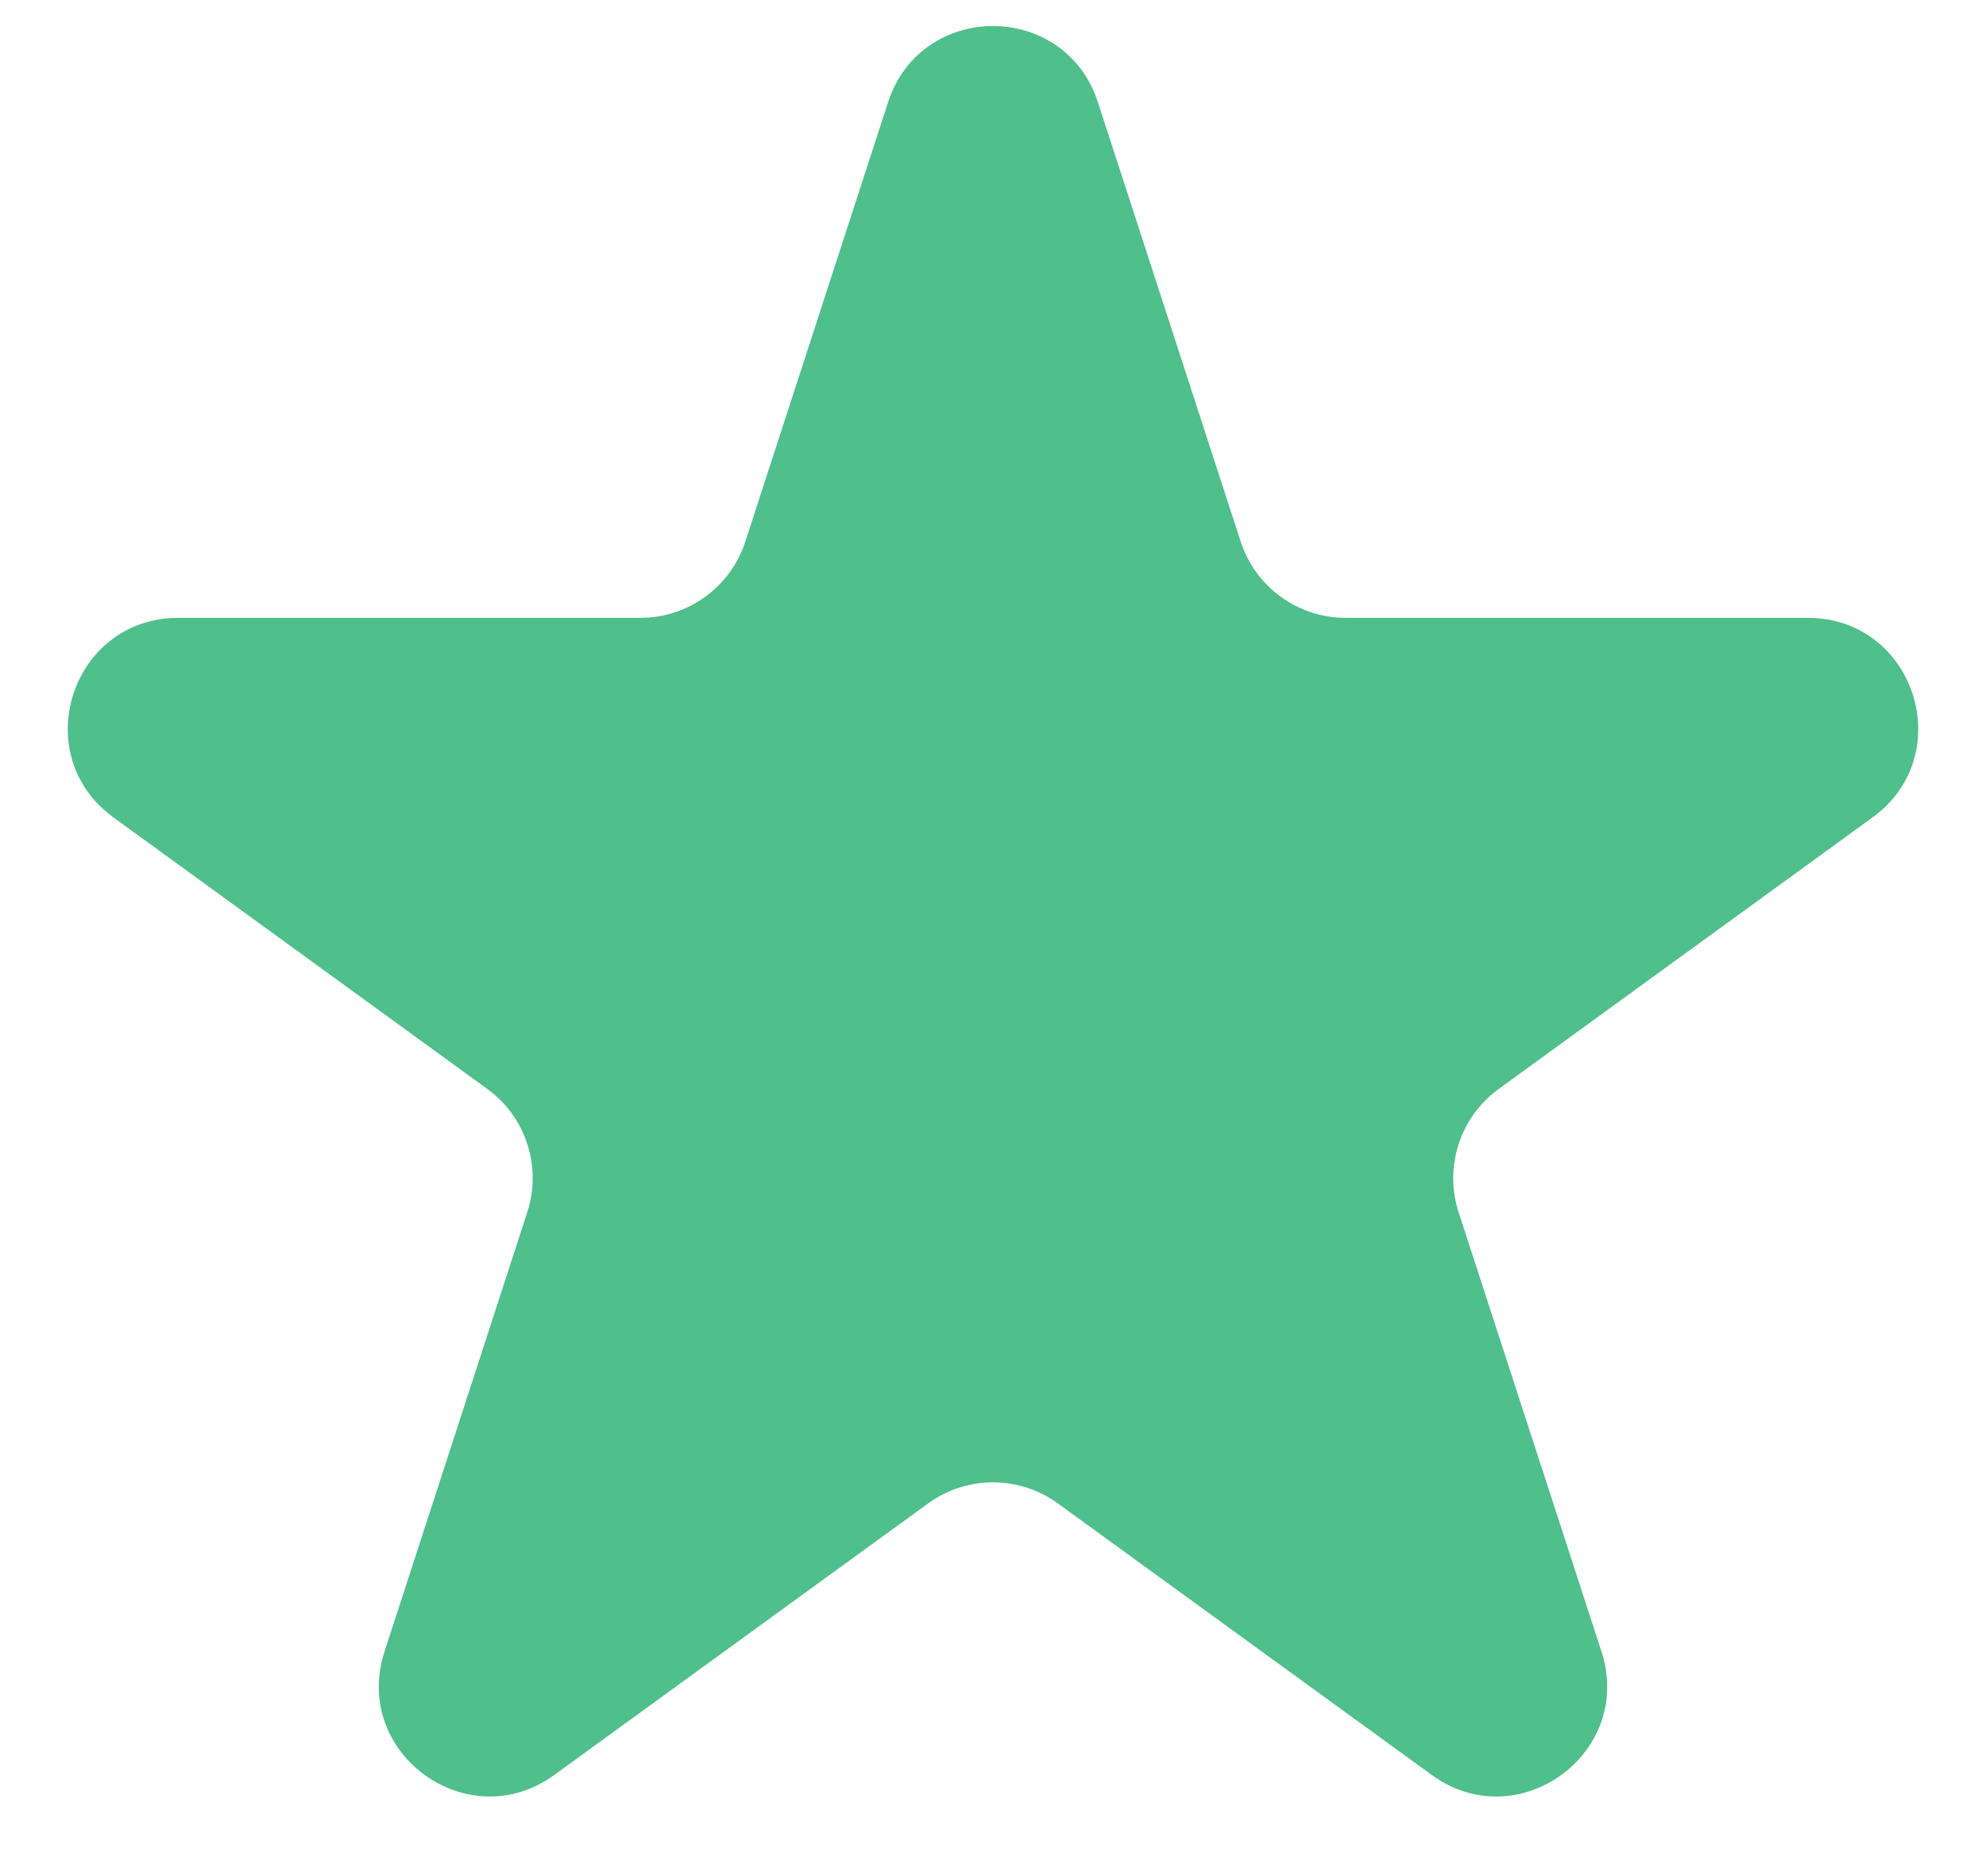
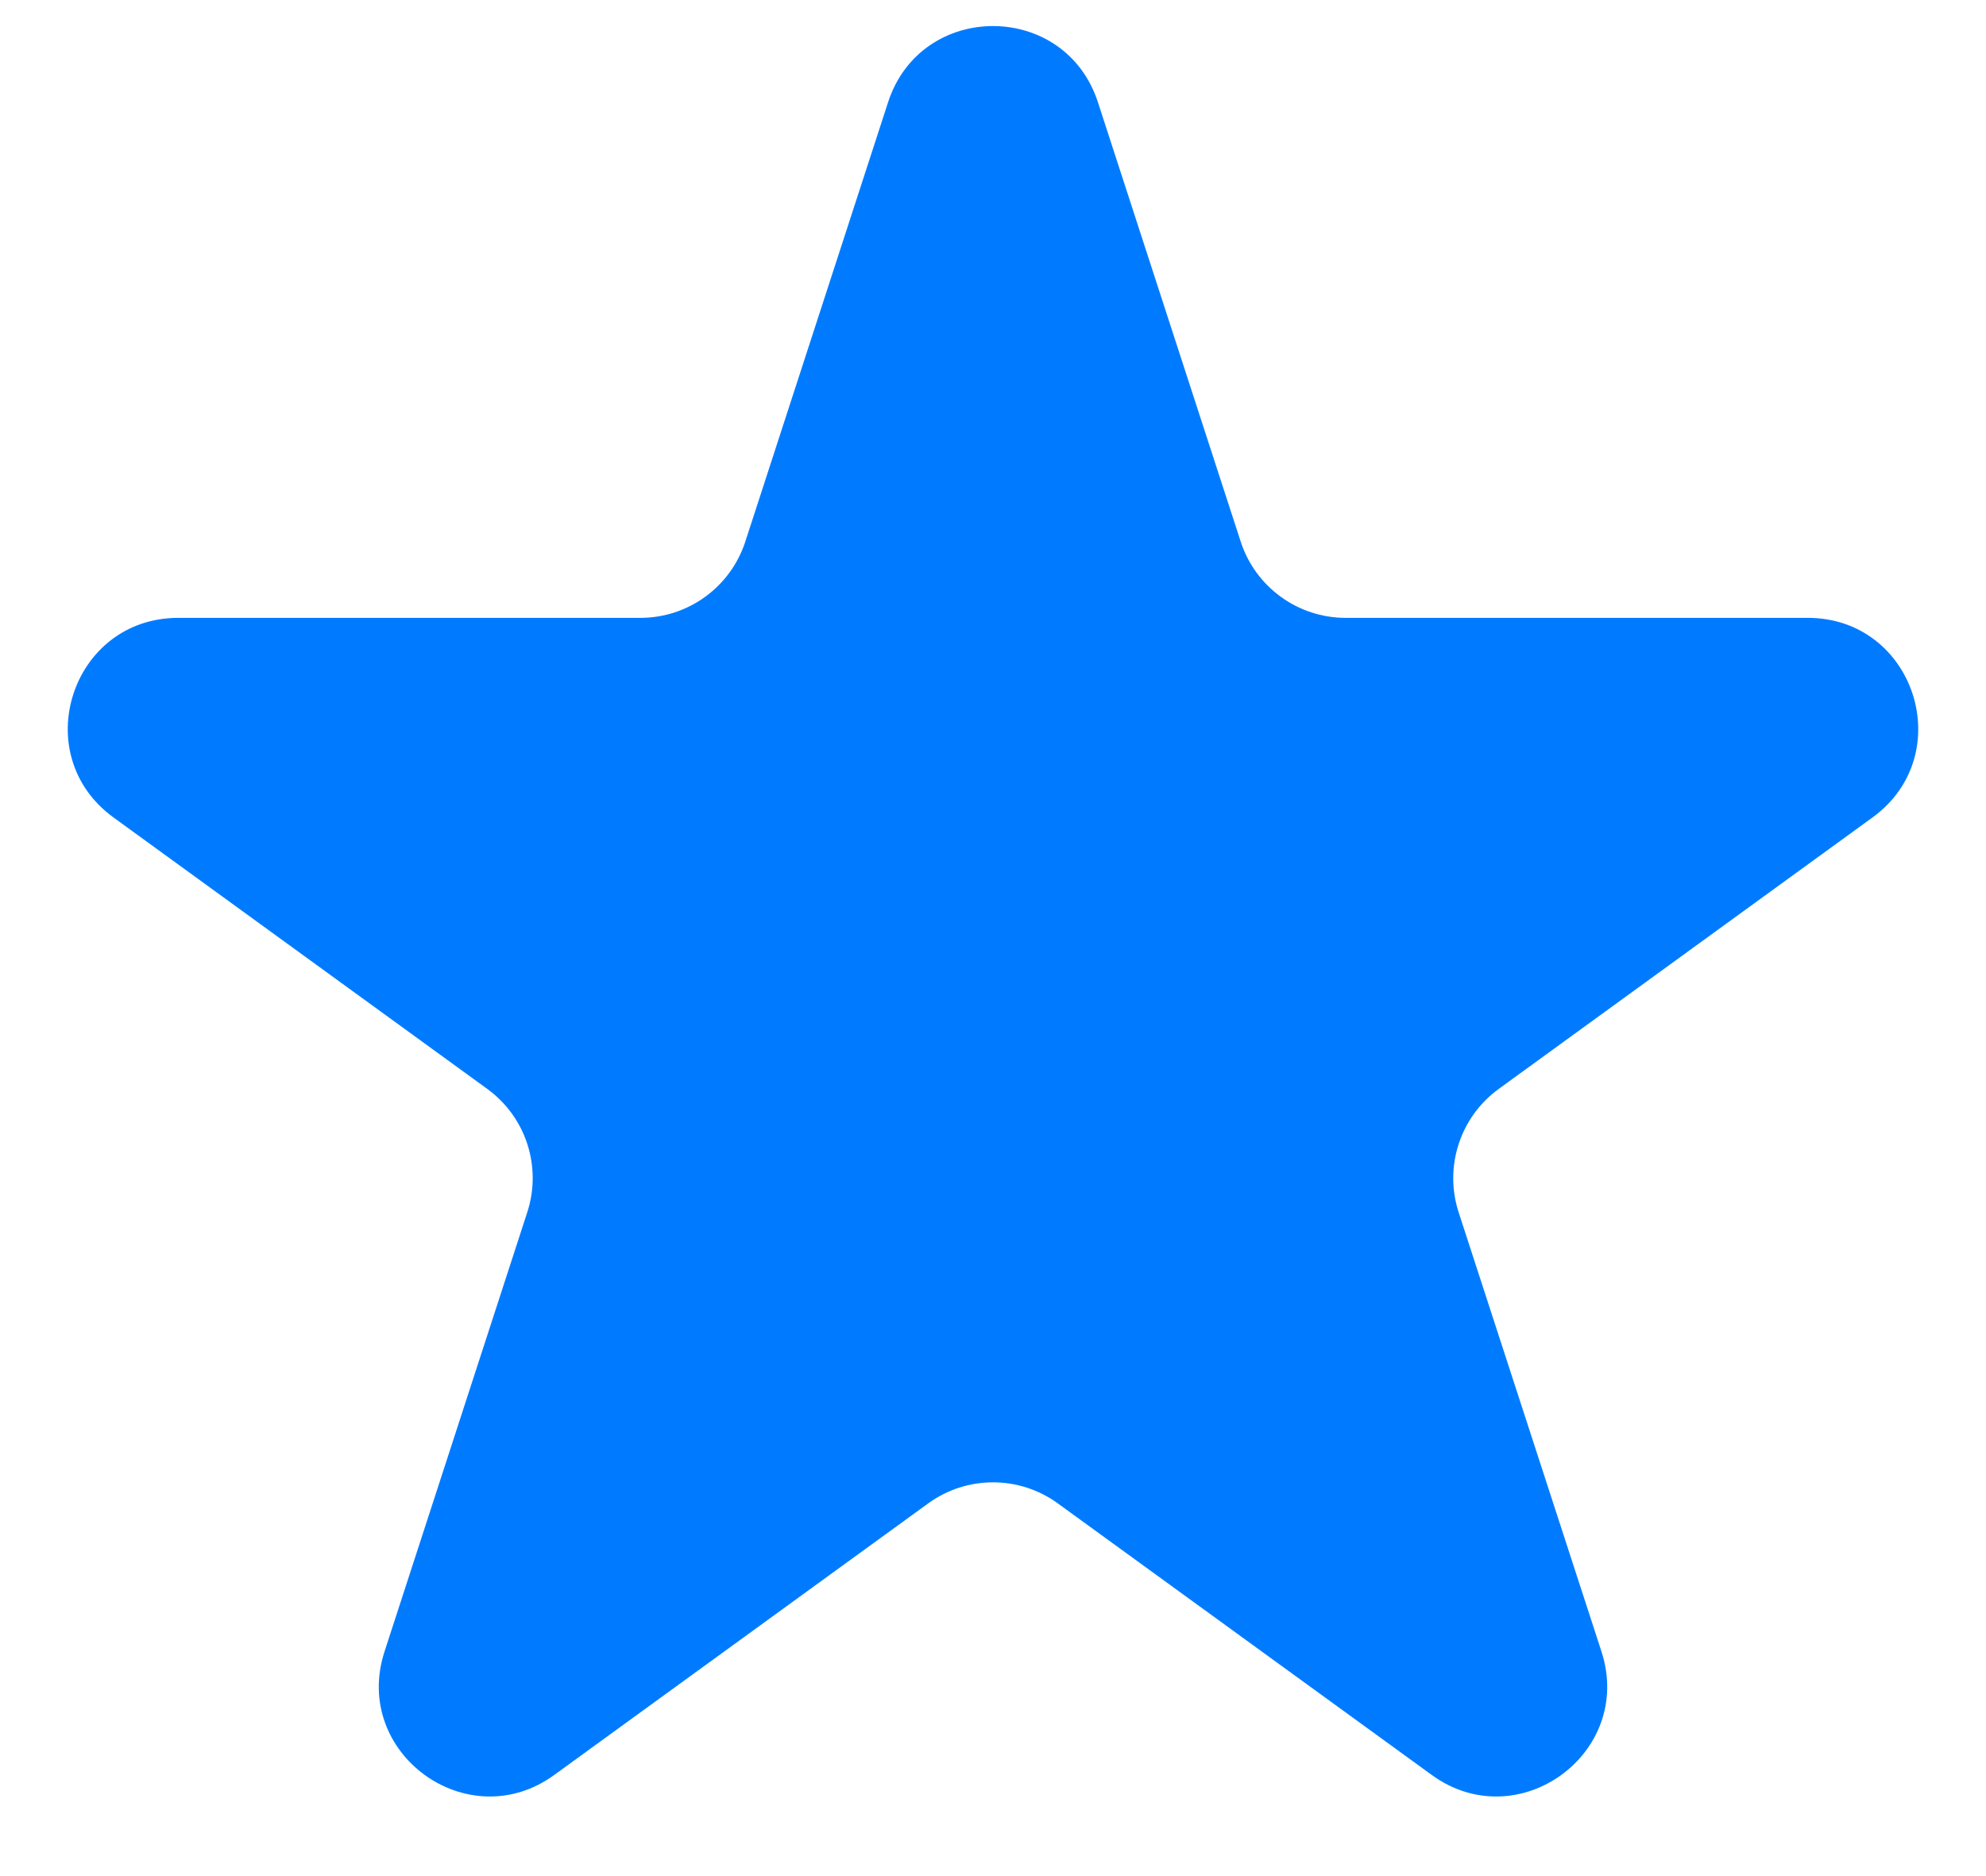
<svg xmlns="http://www.w3.org/2000/svg" width="18" height="17" viewBox="0 0 18 17" fill="none">
-   <path d="M8.049 0.927C8.348 0.006 9.652 0.006 9.951 0.927L11.245 4.91C11.379 5.322 11.763 5.601 12.196 5.601H16.384C17.353 5.601 17.755 6.84 16.972 7.41L13.584 9.871C13.233 10.126 13.087 10.577 13.22 10.989L14.515 14.972C14.814 15.893 13.759 16.66 12.976 16.09L9.588 13.629C9.237 13.374 8.763 13.374 8.412 13.629L5.024 16.09C4.241 16.66 3.186 15.893 3.485 14.972L4.779 10.989C4.913 10.577 4.767 10.126 4.416 9.871L1.028 7.41C0.245 6.84 0.647 5.601 1.616 5.601H5.804C6.237 5.601 6.621 5.322 6.755 4.91L8.049 0.927Z" fill="#4FBF8B" />
+   <path d="M8.049 0.927C8.348 0.006 9.652 0.006 9.951 0.927L11.245 4.91C11.379 5.322 11.763 5.601 12.196 5.601H16.384C17.353 5.601 17.755 6.84 16.972 7.41L13.584 9.871C13.233 10.126 13.087 10.577 13.22 10.989L14.515 14.972C14.814 15.893 13.759 16.66 12.976 16.09L9.588 13.629C9.237 13.374 8.763 13.374 8.412 13.629L5.024 16.09C4.241 16.66 3.186 15.893 3.485 14.972L4.779 10.989C4.913 10.577 4.767 10.126 4.416 9.871L1.028 7.41C0.245 6.84 0.647 5.601 1.616 5.601H5.804C6.237 5.601 6.621 5.322 6.755 4.91L8.049 0.927Z" fill="#007BFF" />
</svg>
